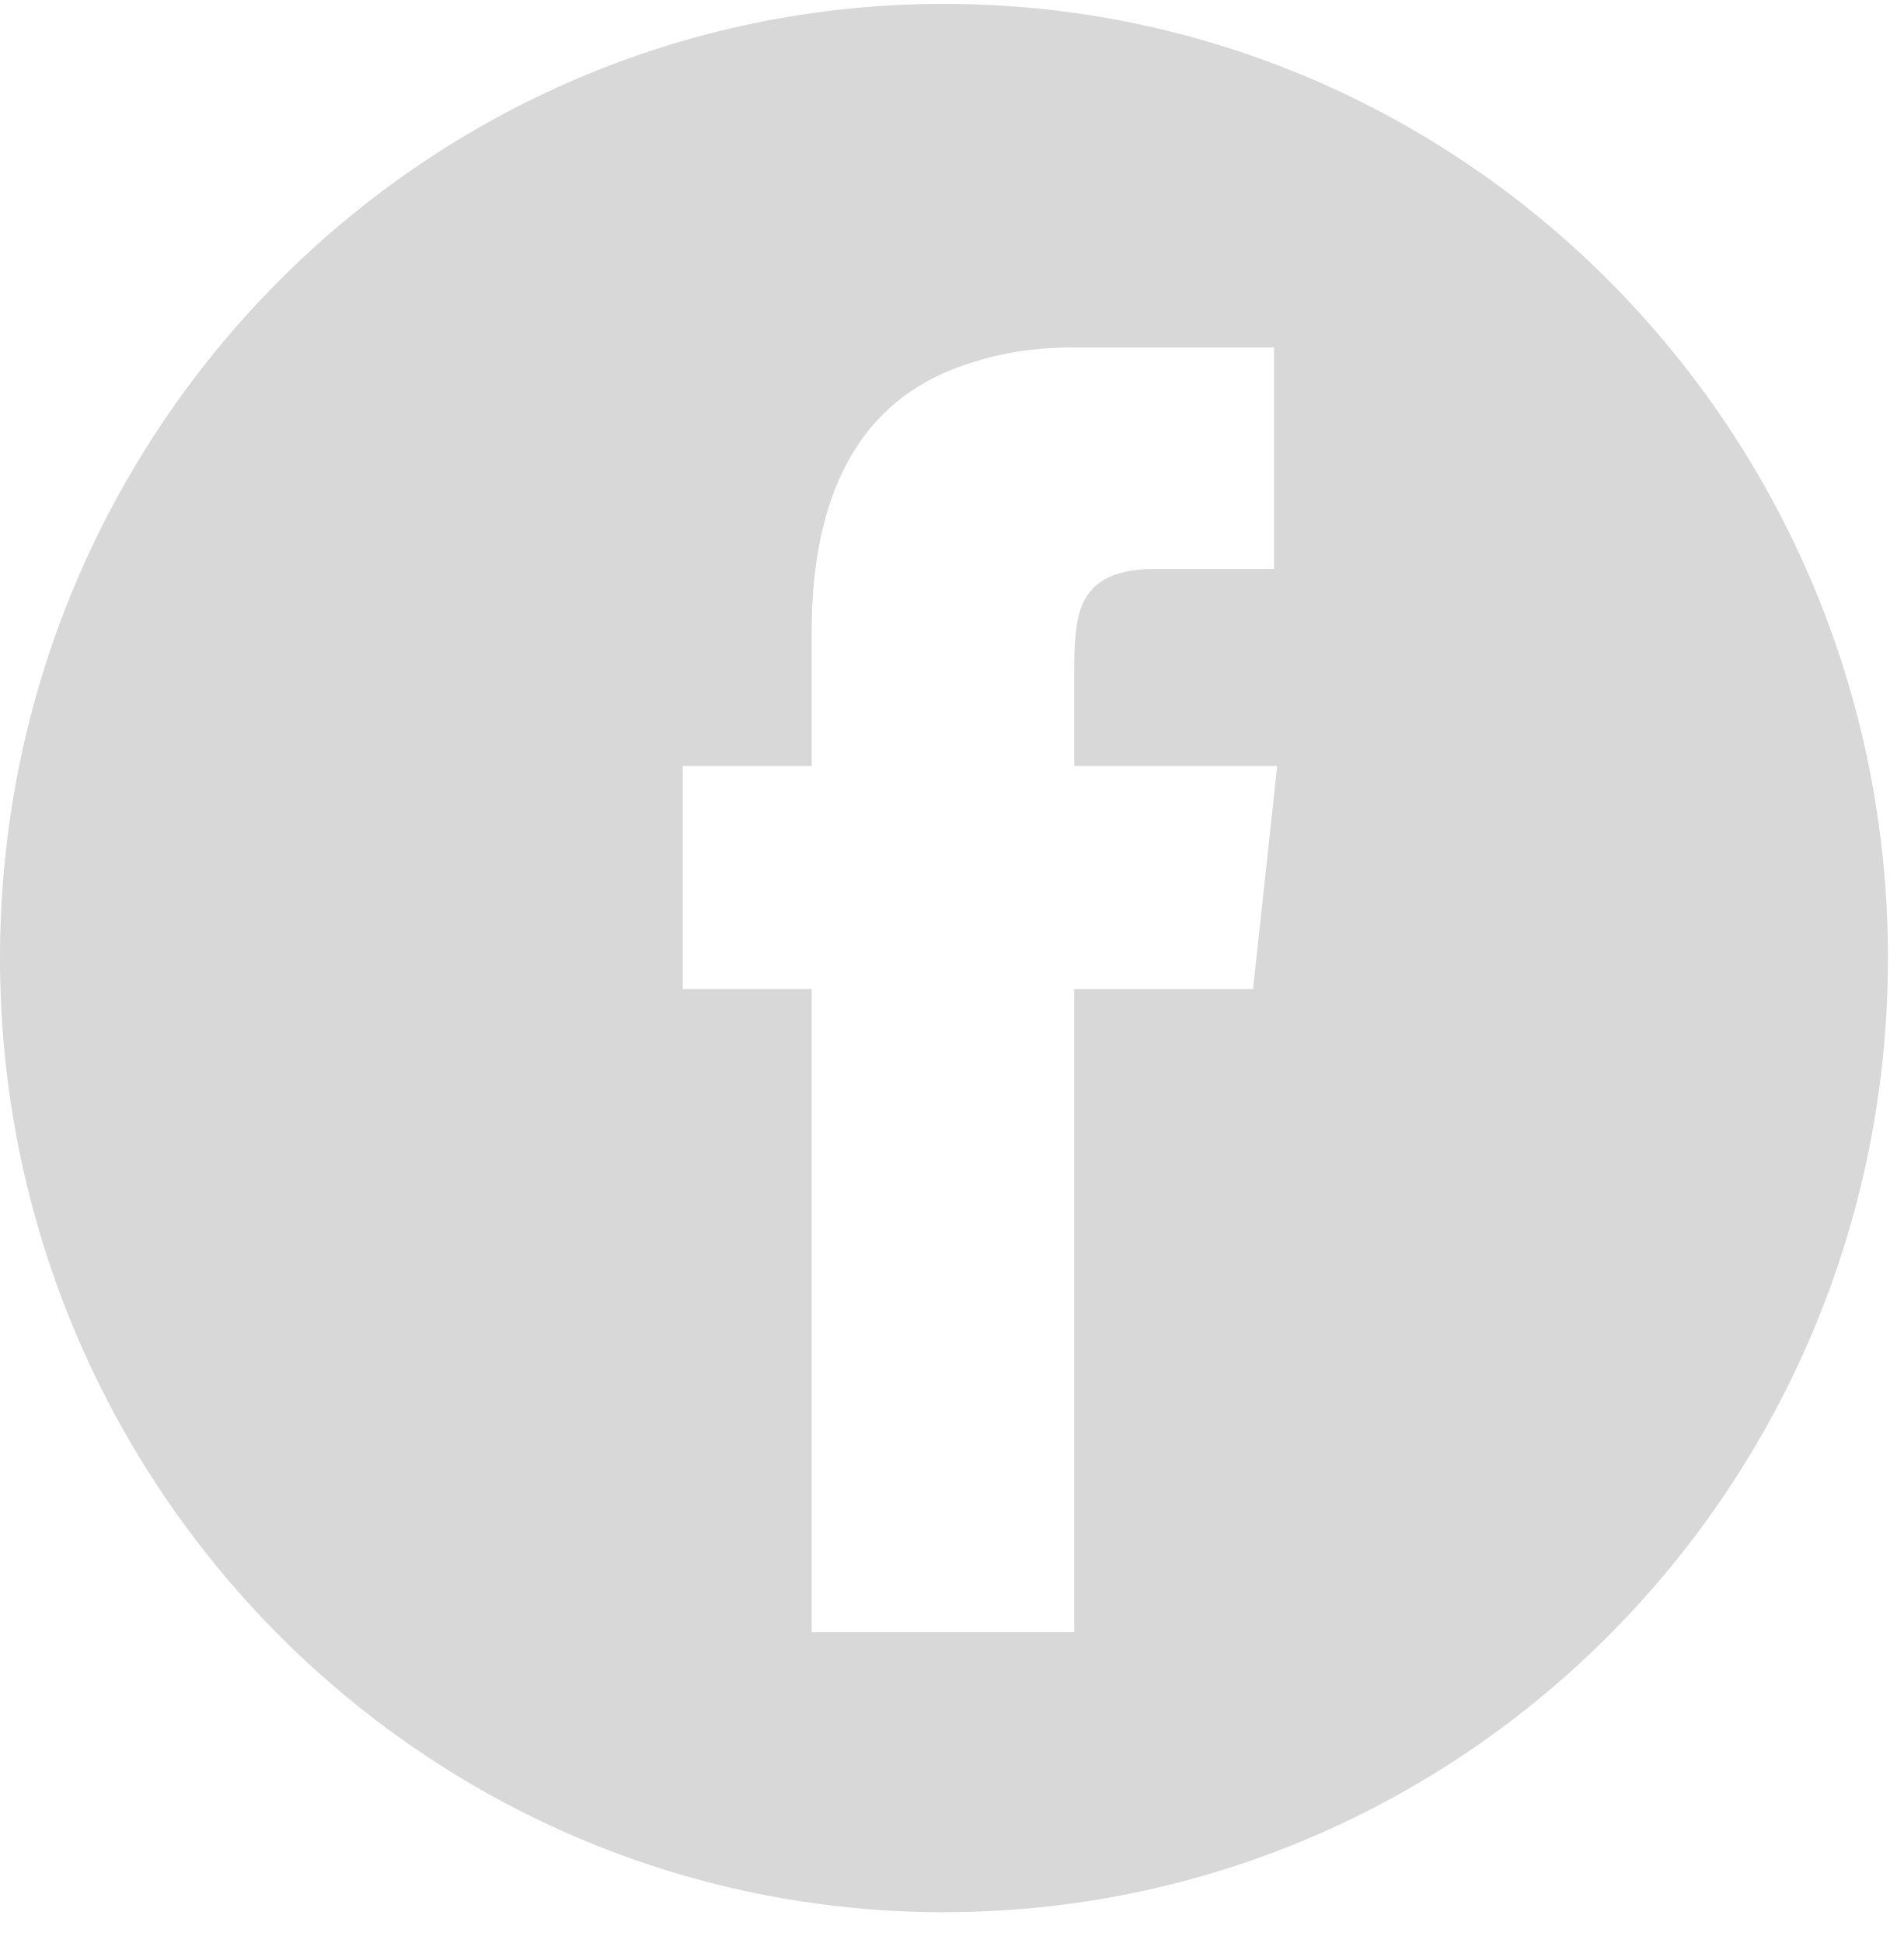
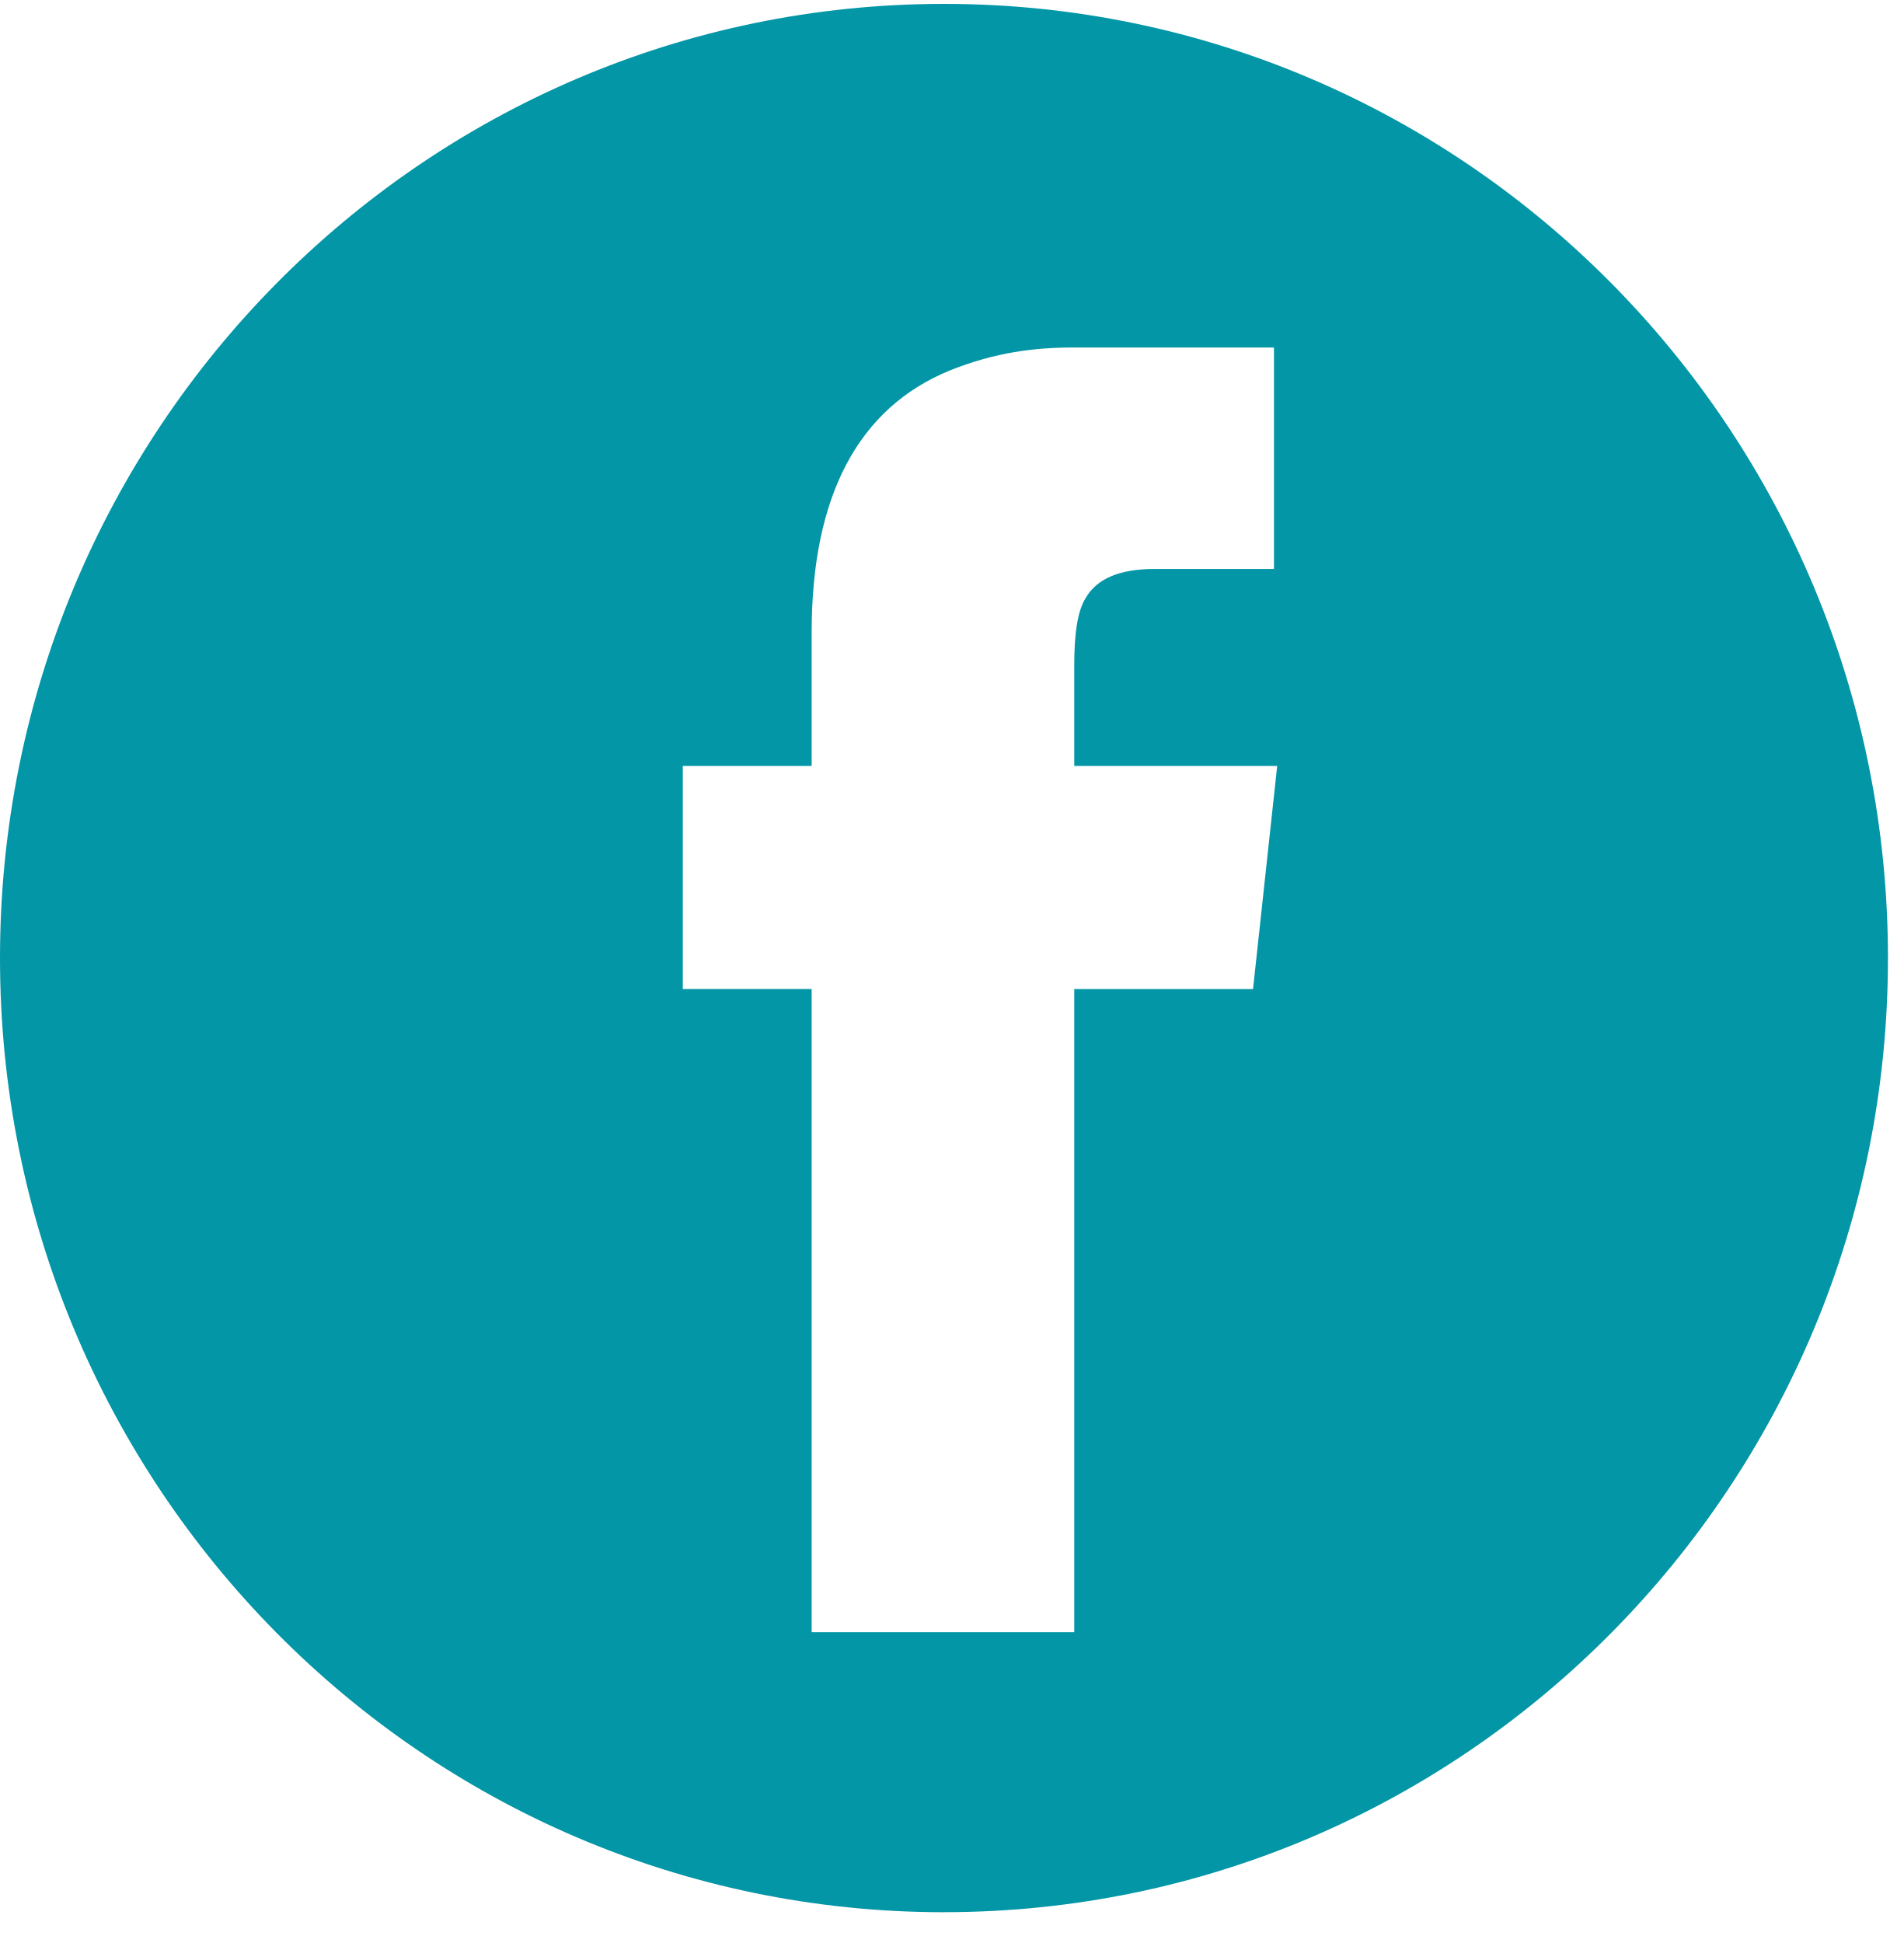
<svg xmlns="http://www.w3.org/2000/svg" width="49" height="50" viewBox="0 0 49 50">
-   <path fill="#D8D8D8" fill-rule="evenodd" d="M24.293 49.208C10.876 49.208 0 38.215 0 24.655S10.876.1 24.293.1s24.294 10.993 24.294 24.554c0 13.56-10.877 24.553-24.294 24.553zm3.353-40.266c-1.037 0-2.032.126-3.192.587-2.364.964-3.566 3.226-3.566 6.746v3.436h-3.316v5.74h3.316v16.551h6.758v-16.55h4.601l.622-5.741h-5.223v-2.598c0-.796.083-1.383.29-1.718.29-.503.87-.754 1.783-.754h3.067V8.942h-5.14z" />
+   <path fill="#0396a6" fill-rule="evenodd" d="M24.293 49.208C10.876 49.208 0 38.215 0 24.655S10.876.1 24.293.1s24.294 10.993 24.294 24.554c0 13.56-10.877 24.553-24.294 24.553zm3.353-40.266c-1.037 0-2.032.126-3.192.587-2.364.964-3.566 3.226-3.566 6.746v3.436h-3.316v5.74h3.316v16.551h6.758v-16.55h4.601l.622-5.741h-5.223v-2.598c0-.796.083-1.383.29-1.718.29-.503.87-.754 1.783-.754h3.067V8.942h-5.14z" />
</svg>
